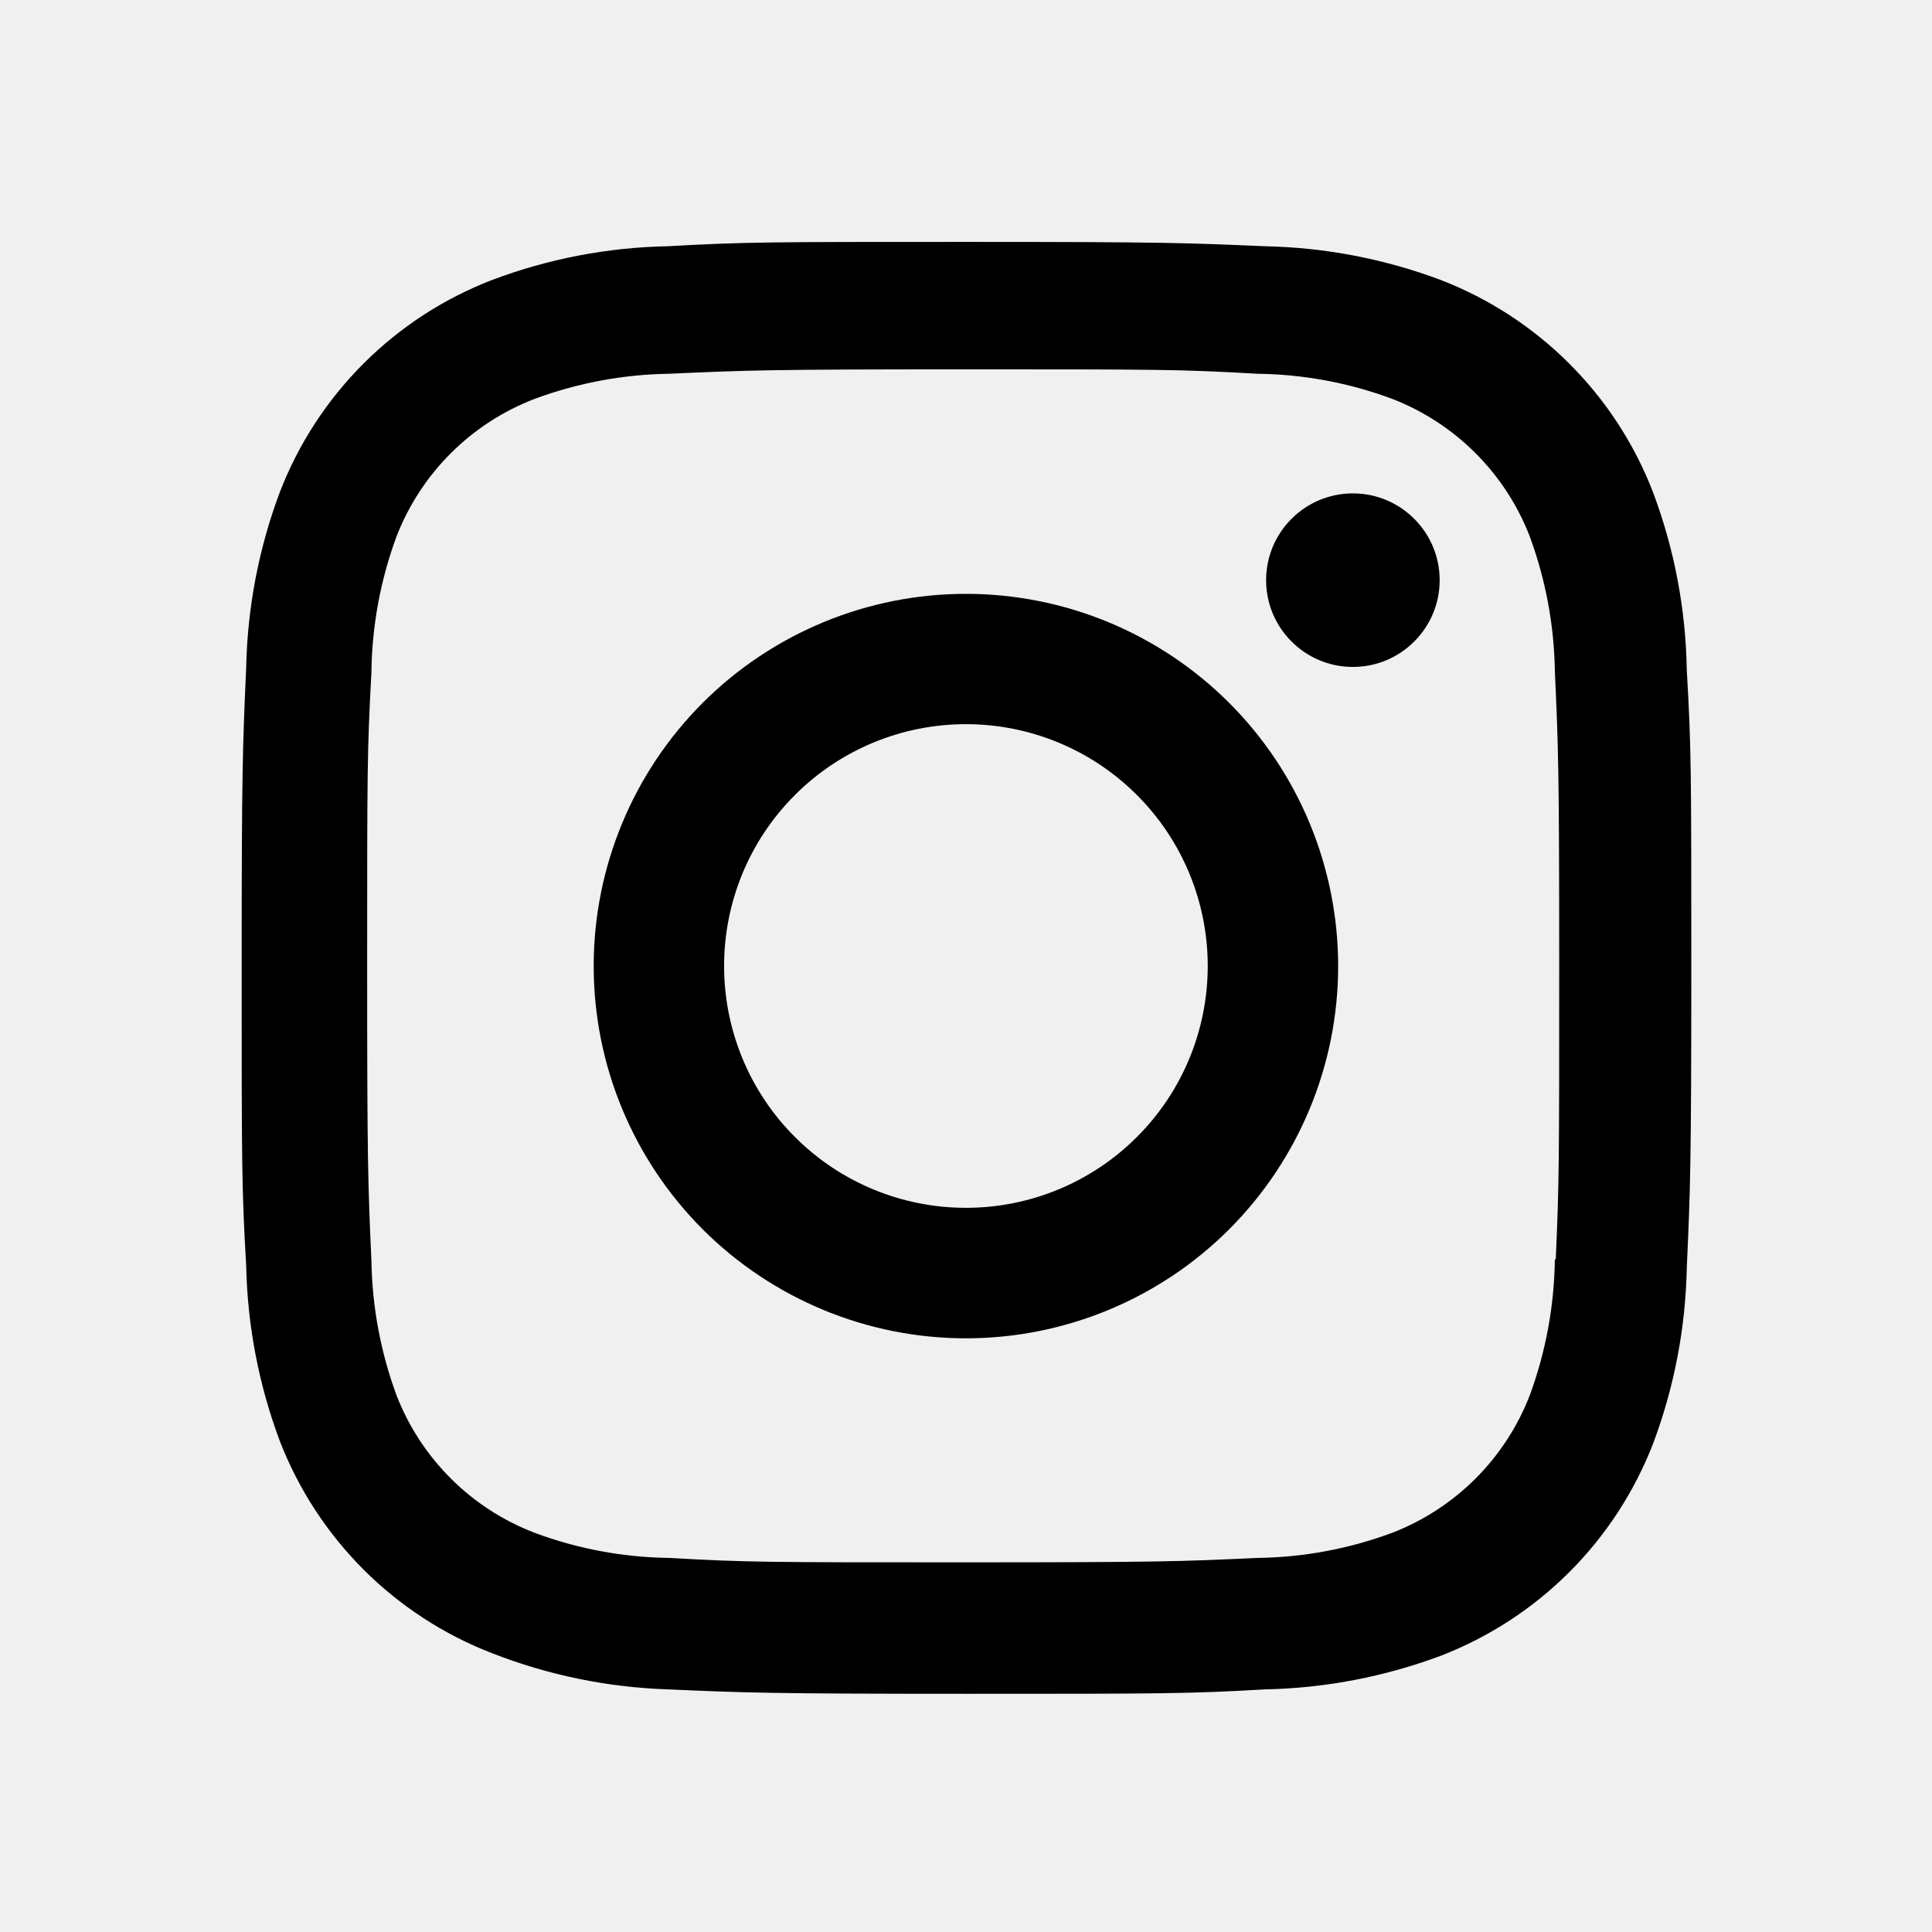
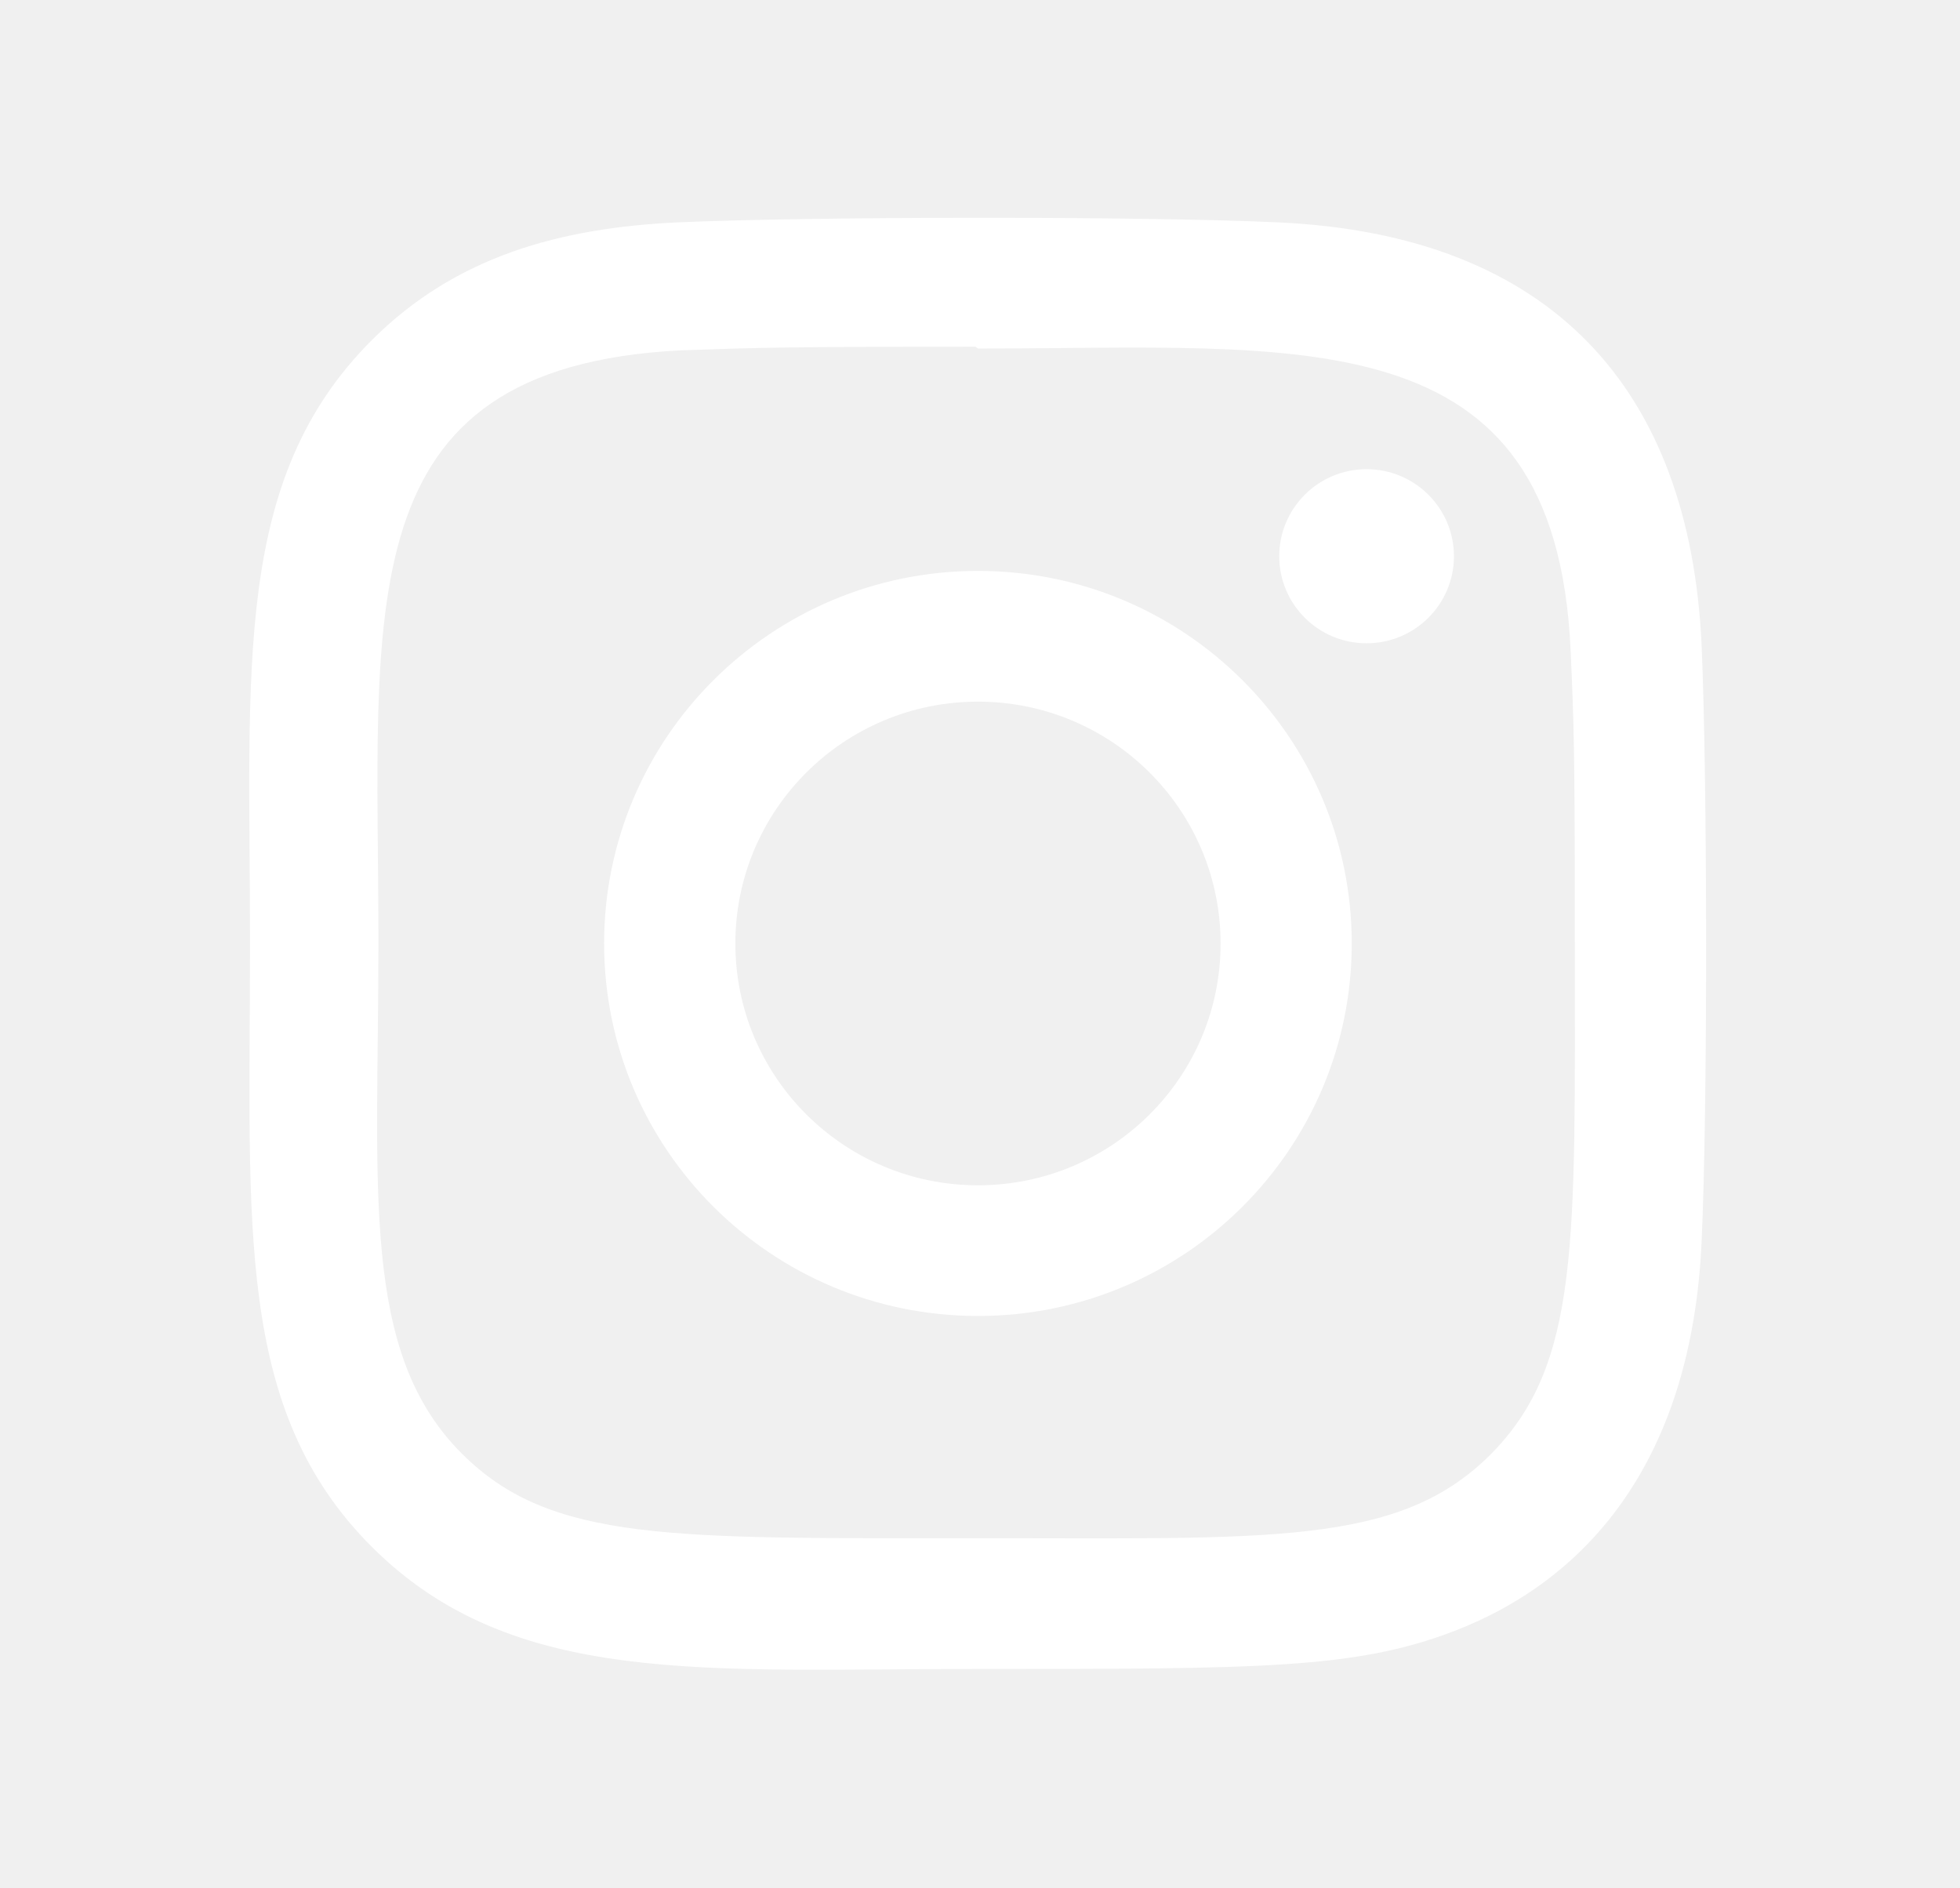
- <svg xmlns="http://www.w3.org/2000/svg" width="24" height="24" viewBox="0 0 24 24" fill="none">
-   <path d="M11.999 7.377C10.773 7.377 9.597 7.864 8.729 8.731C7.862 9.598 7.375 10.775 7.375 12.001C7.375 13.227 7.862 14.403 8.729 15.271C9.597 16.138 10.773 16.625 11.999 16.625C13.225 16.625 14.402 16.138 15.269 15.271C16.136 14.403 16.623 13.227 16.623 12.001C16.623 10.775 16.136 9.598 15.269 8.731C14.402 7.864 13.225 7.377 11.999 7.377ZM11.999 15.004C11.202 15.004 10.438 14.688 9.875 14.124C9.311 13.561 8.995 12.797 8.995 12C8.995 11.203 9.311 10.439 9.875 9.876C10.438 9.312 11.202 8.996 11.999 8.996C12.796 8.996 13.56 9.312 14.123 9.876C14.687 10.439 15.003 11.203 15.003 12C15.003 12.797 14.687 13.561 14.123 14.124C13.56 14.688 12.796 15.004 11.999 15.004Z" fill="black" />
-   <path d="M16.806 8.285C17.401 8.285 17.884 7.802 17.884 7.207C17.884 6.612 17.401 6.129 16.806 6.129C16.211 6.129 15.728 6.612 15.728 7.207C15.728 7.802 16.211 8.285 16.806 8.285Z" fill="black" />
-   <path d="M20.533 6.111C20.302 5.513 19.948 4.97 19.494 4.517C19.041 4.064 18.498 3.71 17.9 3.479C17.2 3.216 16.461 3.074 15.714 3.059C14.751 3.017 14.446 3.005 12.004 3.005C9.562 3.005 9.249 3.005 8.294 3.059C7.547 3.073 6.809 3.215 6.11 3.479C5.512 3.71 4.969 4.063 4.515 4.517C4.062 4.97 3.708 5.513 3.477 6.111C3.214 6.811 3.073 7.55 3.058 8.297C3.015 9.259 3.002 9.564 3.002 12.007C3.002 14.449 3.002 14.76 3.058 15.717C3.073 16.465 3.214 17.203 3.477 17.904C3.709 18.502 4.063 19.044 4.516 19.498C4.97 19.951 5.513 20.305 6.111 20.536C6.808 20.809 7.547 20.961 8.296 20.986C9.259 21.028 9.564 21.041 12.006 21.041C14.448 21.041 14.761 21.041 15.716 20.986C16.463 20.971 17.202 20.829 17.902 20.567C18.5 20.335 19.043 19.981 19.496 19.528C19.949 19.075 20.303 18.532 20.535 17.934C20.798 17.234 20.939 16.496 20.954 15.748C20.997 14.786 21.01 14.481 21.01 12.038C21.01 9.595 21.01 9.285 20.954 8.328C20.942 7.57 20.8 6.82 20.533 6.111ZM19.315 15.643C19.308 16.219 19.203 16.79 19.004 17.331C18.854 17.72 18.624 18.073 18.329 18.368C18.034 18.662 17.681 18.892 17.292 19.042C16.757 19.24 16.192 19.346 15.622 19.353C14.672 19.397 14.404 19.408 11.968 19.408C9.53 19.408 9.281 19.408 8.313 19.353C7.743 19.346 7.178 19.241 6.644 19.042C6.254 18.893 5.899 18.664 5.603 18.369C5.307 18.074 5.076 17.721 4.925 17.331C4.728 16.796 4.623 16.232 4.614 15.662C4.571 14.712 4.561 14.444 4.561 12.008C4.561 9.571 4.561 9.322 4.614 8.353C4.62 7.777 4.726 7.206 4.925 6.666C5.23 5.877 5.855 5.256 6.644 4.954C7.179 4.756 7.743 4.651 8.313 4.643C9.264 4.6 9.531 4.588 11.968 4.588C14.405 4.588 14.655 4.588 15.622 4.643C16.192 4.65 16.757 4.755 17.292 4.954C17.681 5.104 18.034 5.334 18.329 5.629C18.624 5.924 18.854 6.277 19.004 6.666C19.201 7.201 19.306 7.765 19.315 8.335C19.358 9.286 19.369 9.553 19.369 11.99C19.369 14.426 19.369 14.688 19.326 15.644H19.315V15.643Z" fill="black" />
+ <svg xmlns="http://www.w3.org/2000/svg" width="27" height="26" viewBox="0 0 27 26" fill="none">
+   <path d="M13.472 7.864C10.626 7.864 8.322 10.163 8.322 12.996C8.322 15.832 10.629 18.127 13.472 18.127C16.317 18.127 18.621 15.829 18.621 12.996C18.621 10.16 16.315 7.864 13.472 7.864V7.864ZM13.472 16.327C11.625 16.327 10.13 14.836 10.13 12.996C10.13 11.156 11.626 9.665 13.472 9.665C15.318 9.665 16.814 11.156 16.814 12.996C16.815 14.836 15.319 16.327 13.472 16.327V16.327Z" fill="white" />
+   <path d="M17.606 3.063C15.76 2.977 11.187 2.981 9.338 3.063C7.715 3.139 6.282 3.529 5.127 4.68C3.197 6.604 3.444 9.195 3.444 12.996C3.444 16.886 3.227 19.418 5.127 21.312C7.065 23.242 9.703 22.989 13.472 22.989C17.338 22.989 18.673 22.992 20.04 22.464C21.899 21.745 23.302 20.089 23.44 17.115C23.526 15.274 23.521 10.718 23.44 8.876C23.274 5.365 21.383 3.236 17.606 3.063V3.063ZM20.529 20.039C19.264 21.3 17.508 21.188 13.448 21.188C9.267 21.188 7.59 21.249 6.367 20.027C4.957 18.629 5.213 16.385 5.213 12.983C5.213 8.379 4.738 5.063 9.375 4.826C10.441 4.789 10.754 4.776 13.436 4.776L13.473 4.801C17.93 4.801 21.426 4.336 21.636 8.956C21.683 10.01 21.694 10.327 21.694 12.995C21.694 17.113 21.772 18.794 20.529 20.039V20.039Z" fill="white" />
+   <path d="M18.825 8.861C19.49 8.861 20.029 8.324 20.029 7.662C20.029 7 19.49 6.463 18.825 6.463C18.161 6.463 17.622 7 17.622 7.662C17.622 8.324 18.161 8.861 18.825 8.861Z" fill="white" />
</svg>
